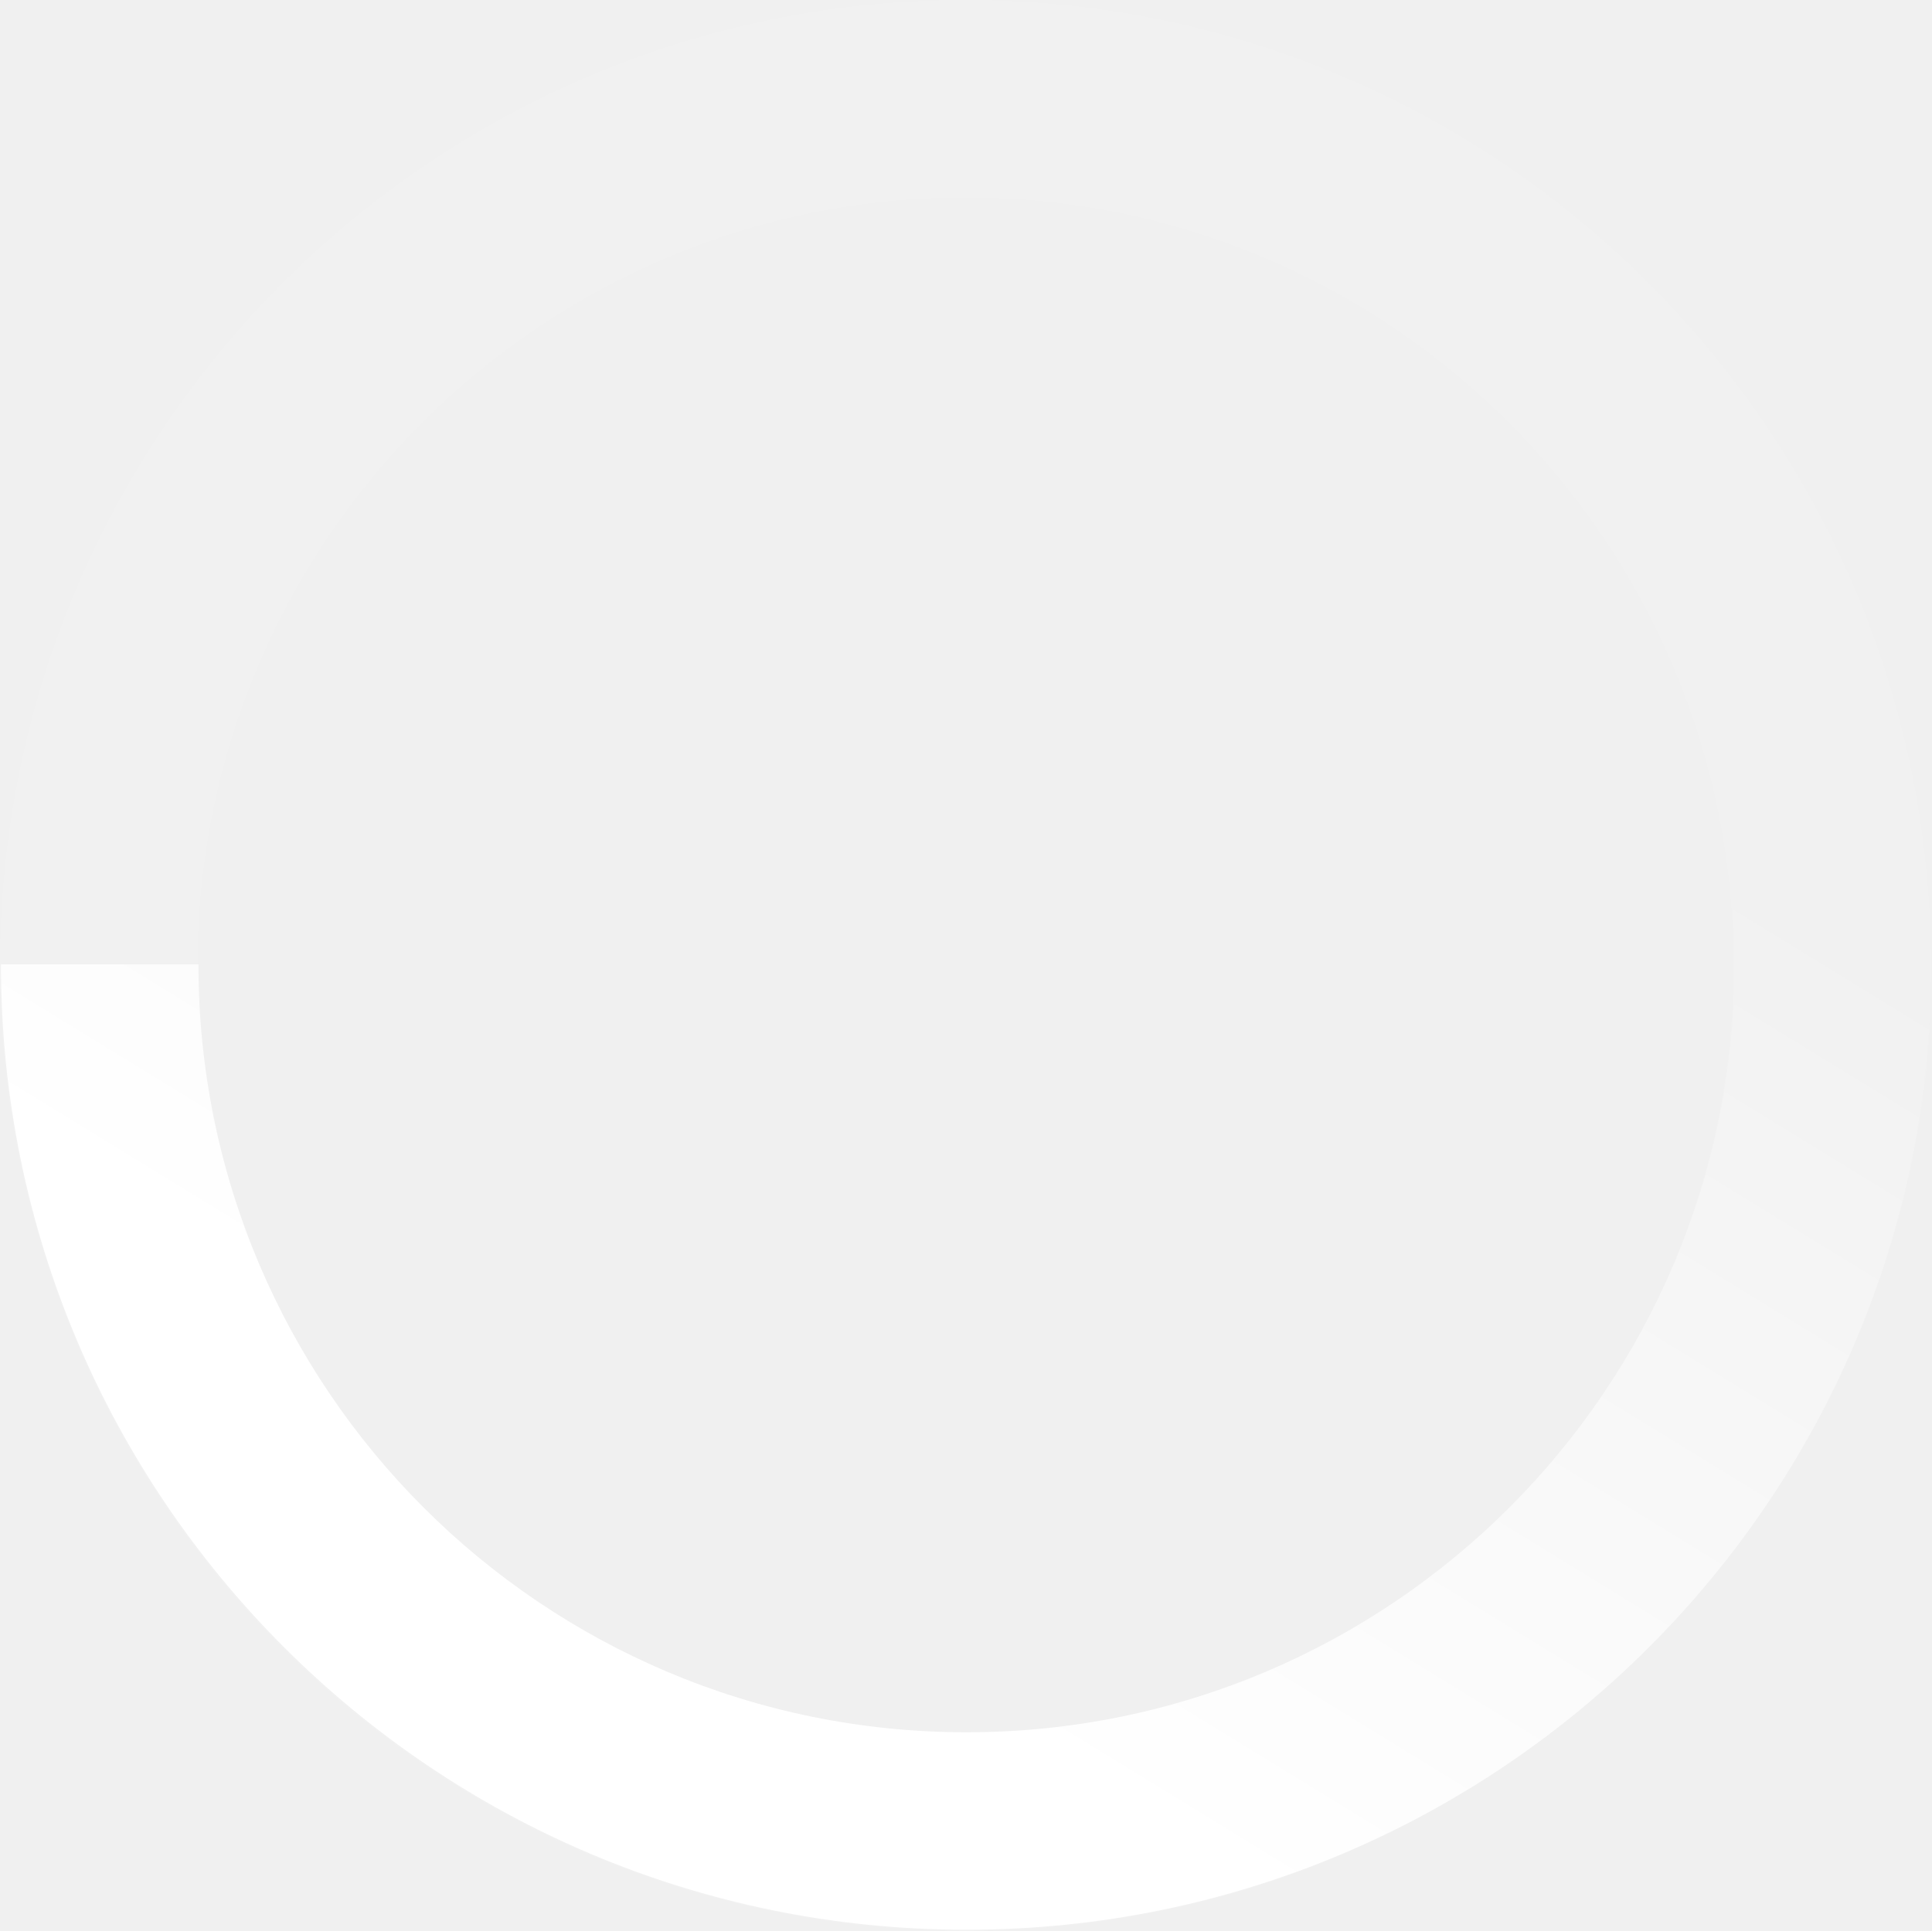
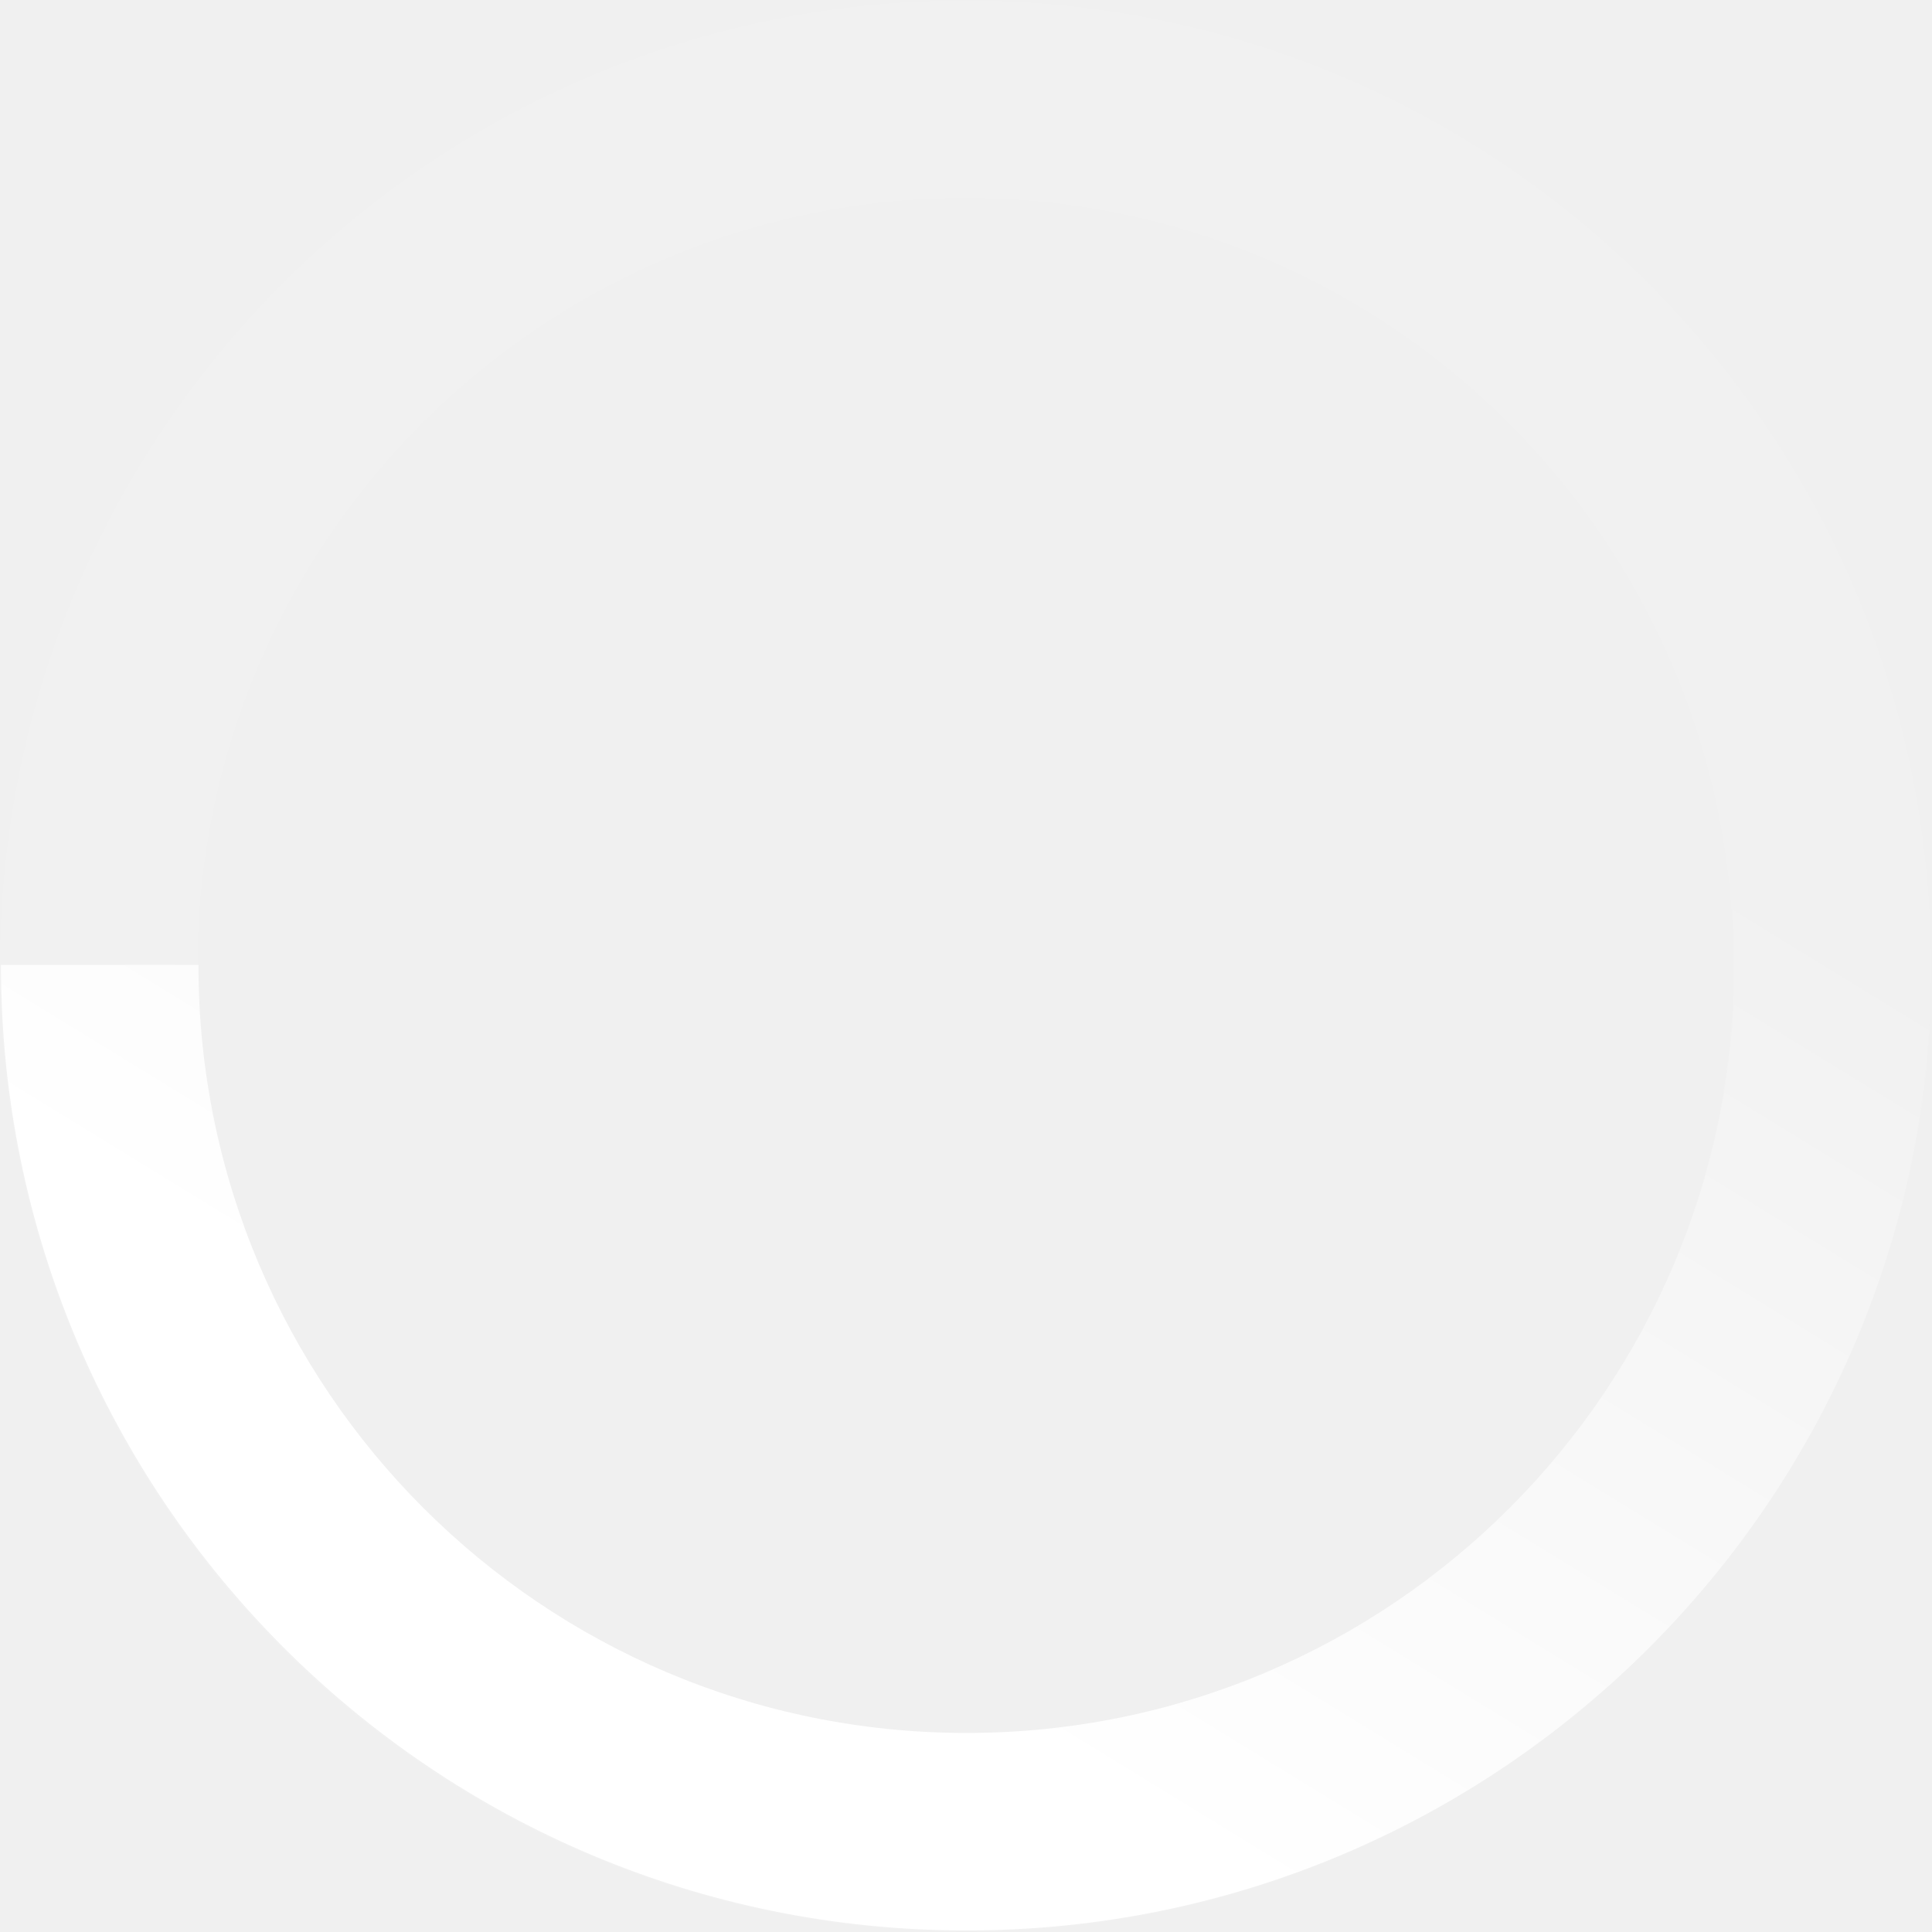
- <svg xmlns="http://www.w3.org/2000/svg" xmlns:xlink="http://www.w3.org/1999/xlink" width="141.989mm" height="141.918mm" viewBox="0 0 503.109 502.857" id="svg2" version="1.1">
+ <svg xmlns="http://www.w3.org/2000/svg" xmlns:xlink="http://www.w3.org/1999/xlink" width="1000" height="1000" viewBox="0 0 503.109 502.857" id="svg2" version="1.1">
  <defs id="defs4">
    <linearGradient id="linearGradient4198">
      <stop style="stop-color:#ffffff;stop-opacity:1;" offset="0" id="stop4200" />
      <stop style="stop-color:#ffffff;stop-opacity:0;" offset="1" id="stop4202" />
    </linearGradient>
    <linearGradient xlink:href="#linearGradient4198" id="linearGradient4204" x1="748.571" y1="238.076" x2="902.857" y2="-13.352" gradientUnits="userSpaceOnUse" gradientTransform="translate(-482.6056,411.1487)" />
  </defs>
  <g id="layer1" transform="translate(-45.71484,-220.9336)">
    <path style="fill:#ffffff;fill-opacity:0.063;stroke:none;stroke-width:5;stroke-linecap:round;stroke-linejoin:round;stroke-miterlimit:4;stroke-dasharray:none;stroke-dashoffset:0;stroke-opacity:0.588" d="M 297.143,220.934 A 251.429,251.429 0 0 0 45.715,472.361 251.429,251.429 0 0 0 297.143,723.791 251.429,251.429 0 0 0 548.572,472.361 251.429,251.429 0 0 0 297.143,220.934 Z m 0,51.428 a 200,200 0 0 1 200,200 200,200 0 0 1 -200,200 200,200 0 0 1 -200,-200 200,200 0 0 1 200,-200 z" id="path4140" />
    <path style="fill:url(#linearGradient4204);fill-opacity:1;stroke:none;stroke-width:5;stroke-linecap:round;stroke-linejoin:round;stroke-miterlimit:4;stroke-dasharray:none;stroke-dashoffset:0;stroke-opacity:0.588" d="m 474.527,293.825 c -11.208,11.378 -23.208,23.53 -36.145,36.604 a 200,200 0 0 1 59.012,141.654 200,200 0 0 1 -200,200 A 200,200 0 0 1 97.394,472.082 l -51.428,0 A 251.429,251.429 0 0 0 297.394,723.512 251.429,251.429 0 0 0 548.824,472.082 251.429,251.429 0 0 0 474.527,293.825 Z" id="path4140-4" />
  </g>
</svg>
